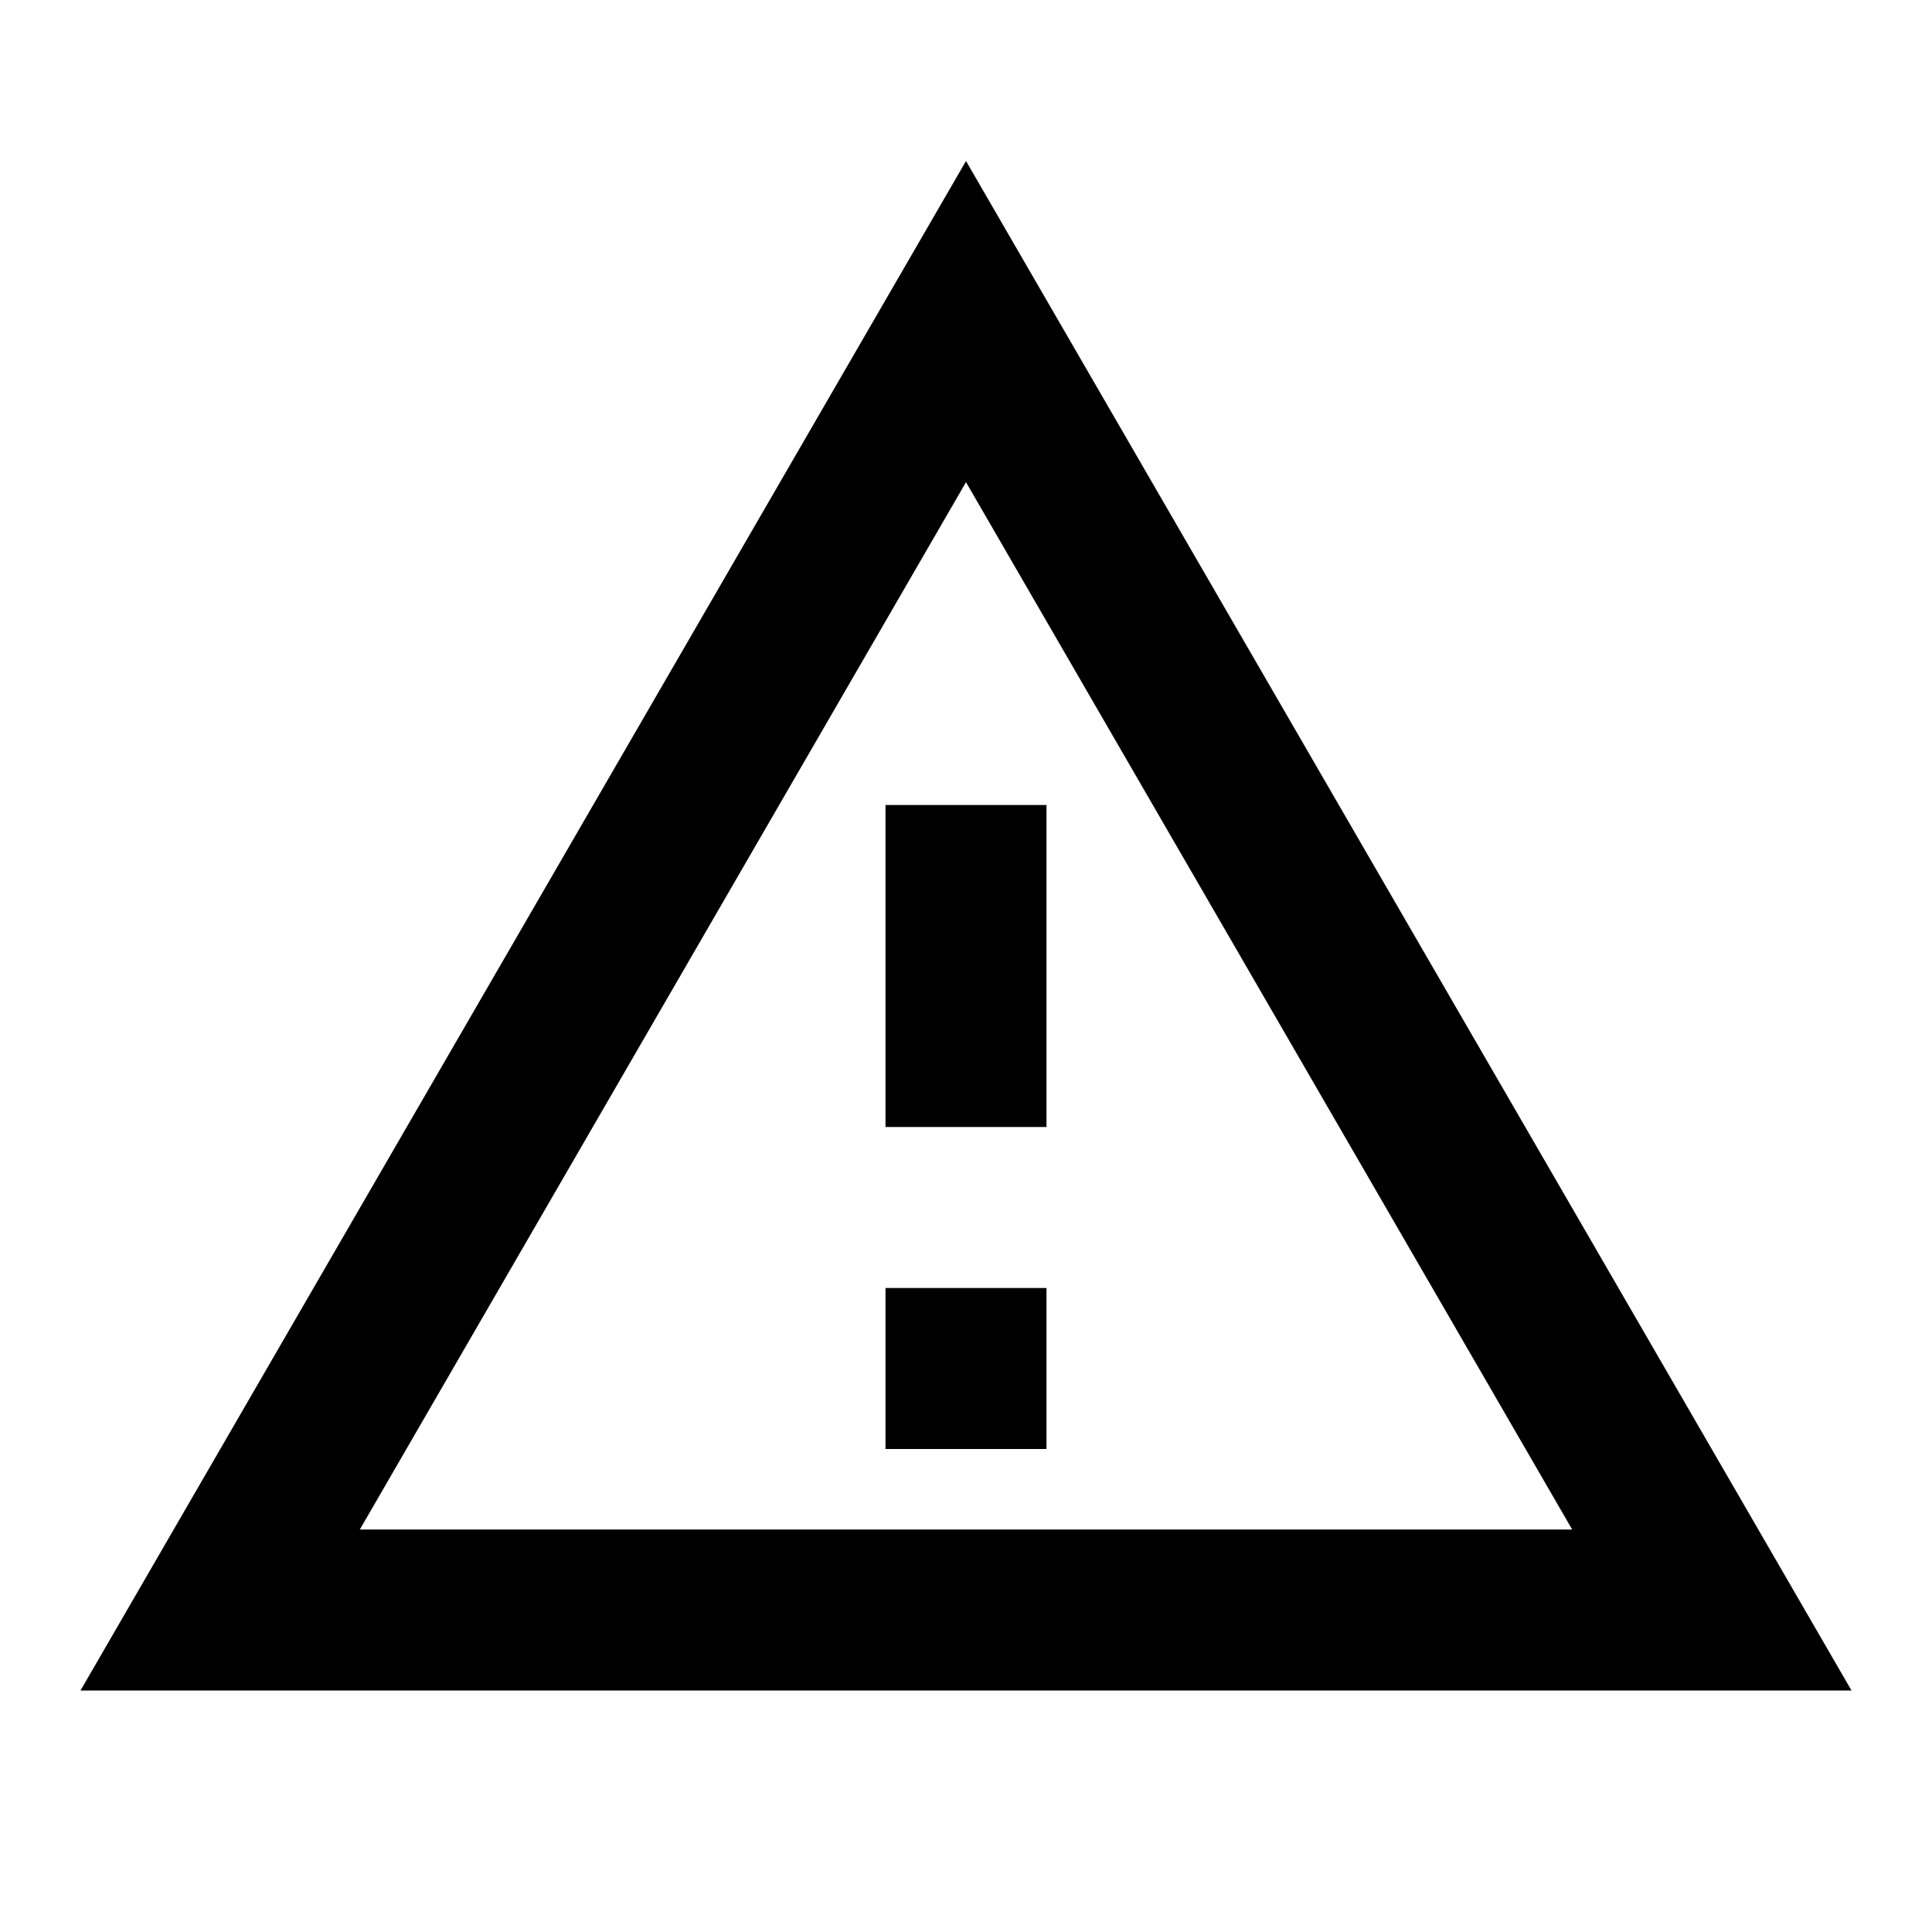
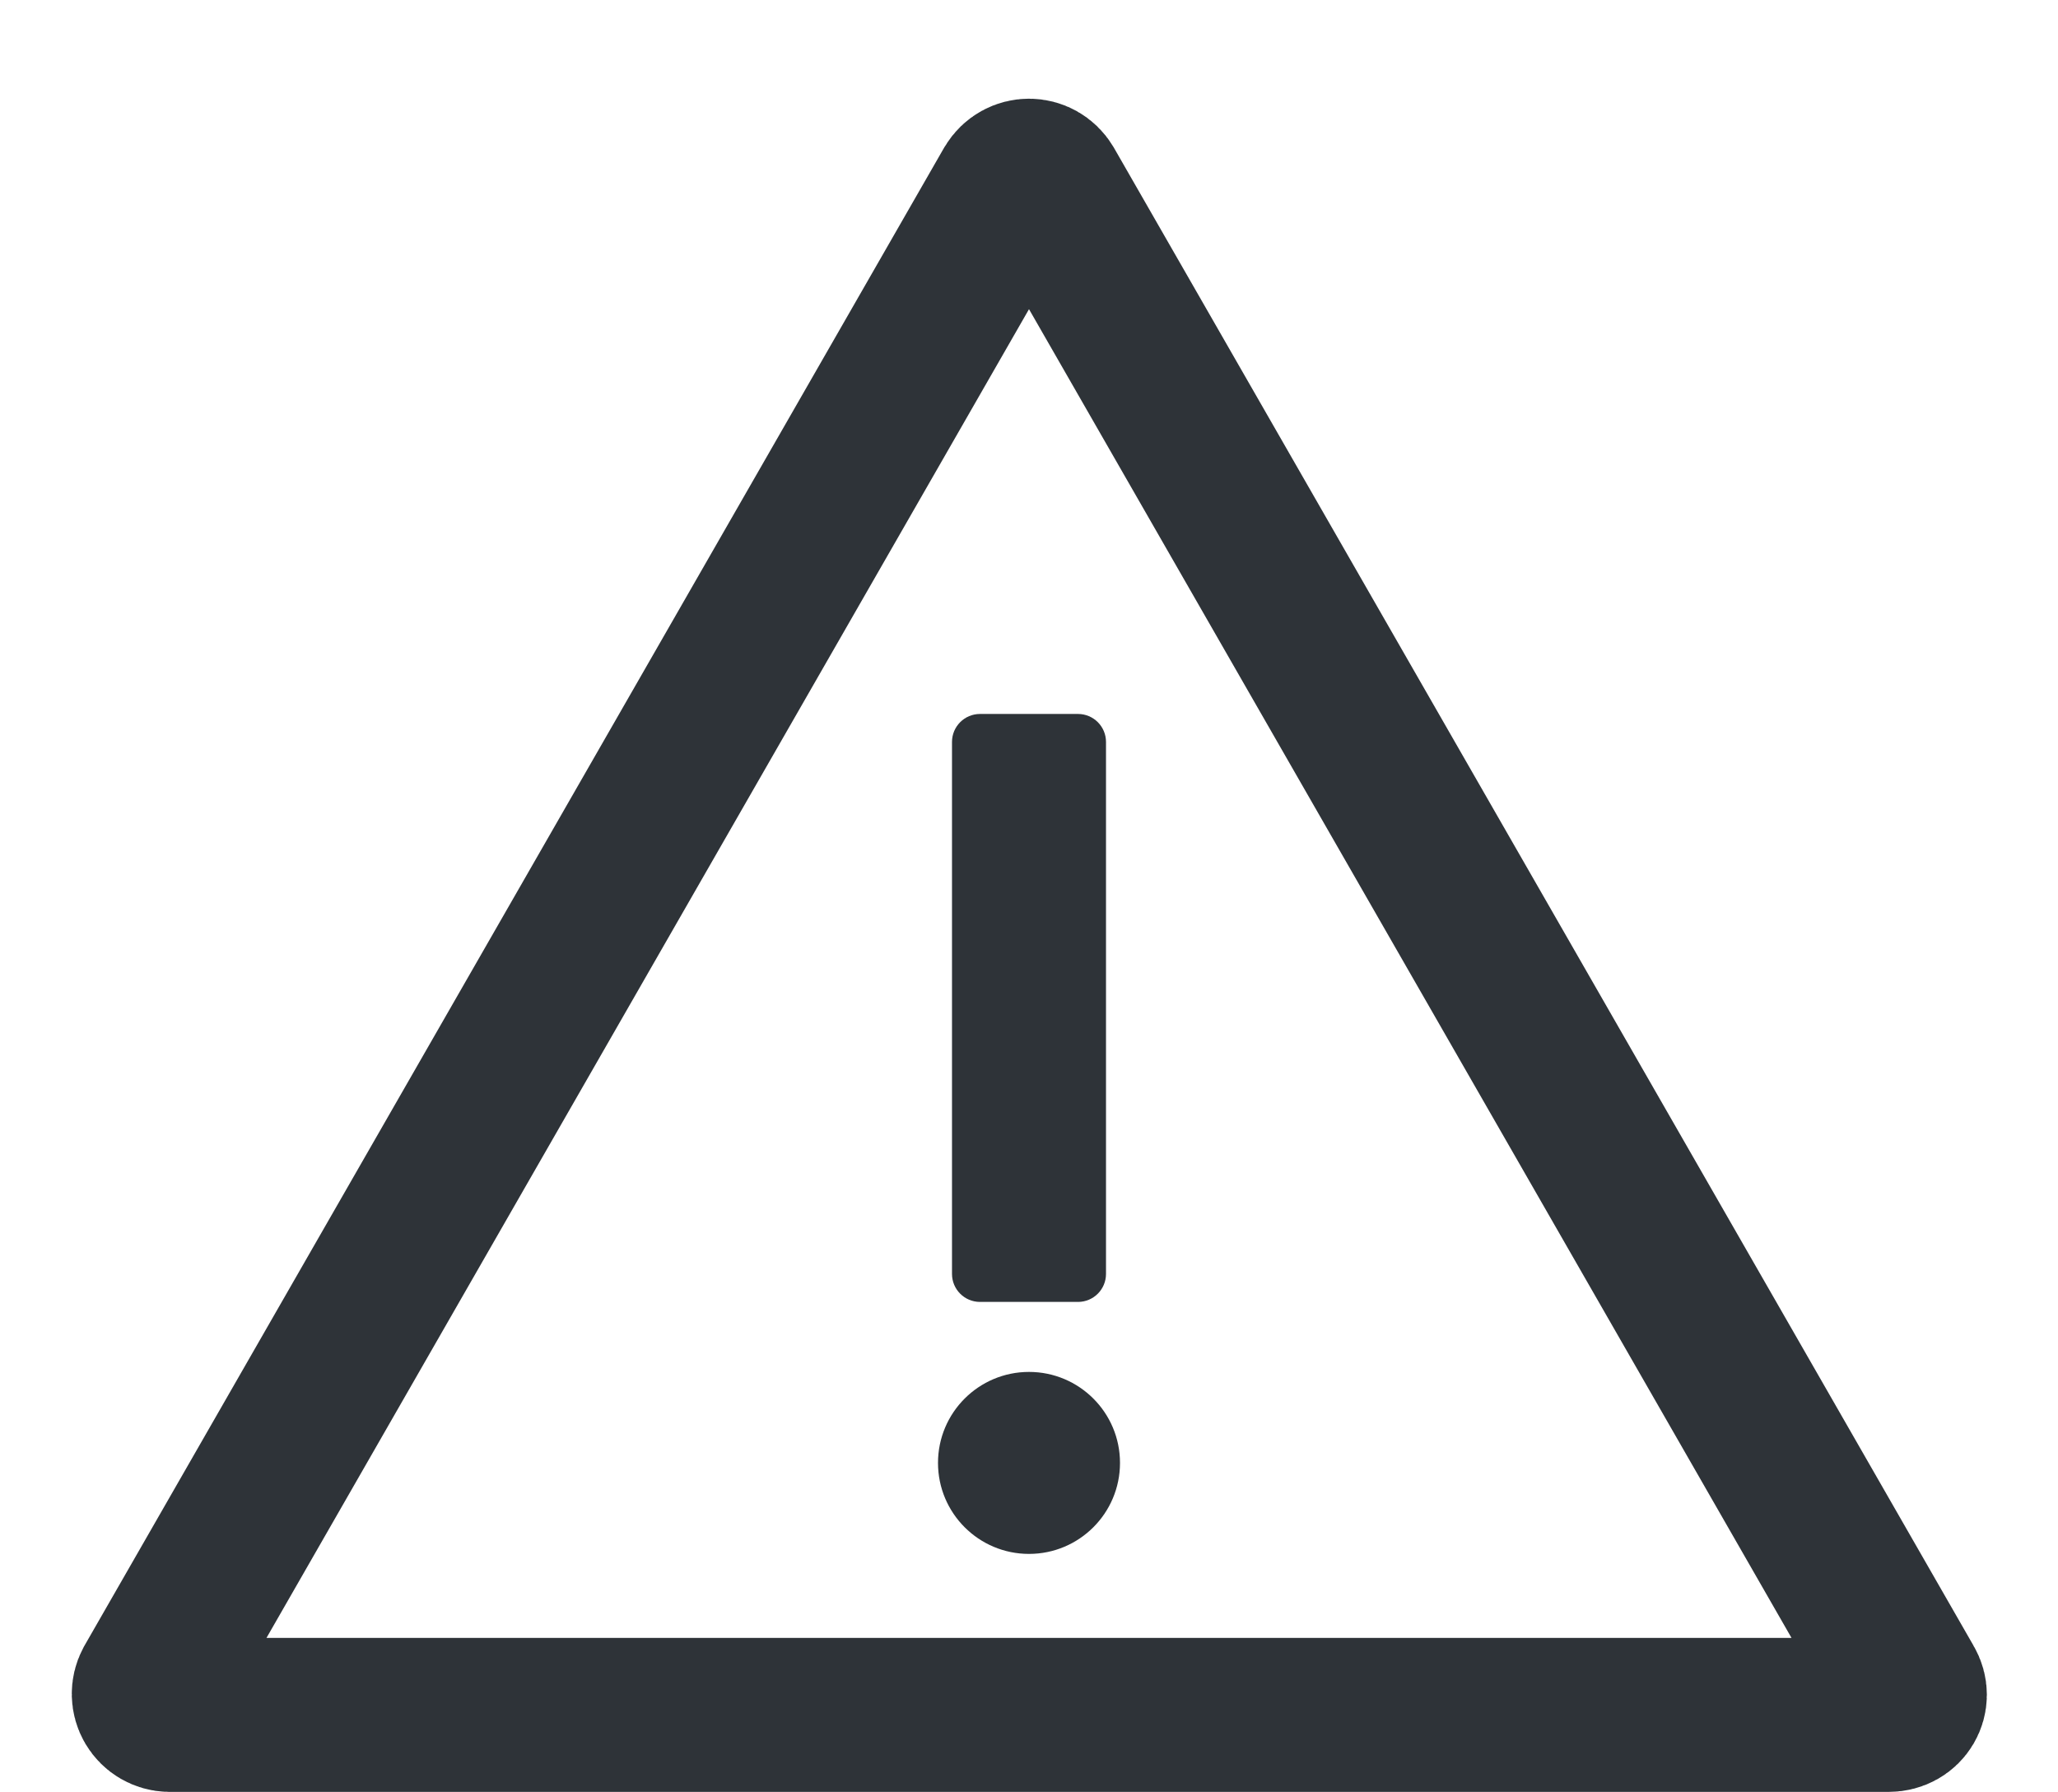
- <svg xmlns="http://www.w3.org/2000/svg" height="24" viewBox="0 0 24 24" width="24">
-   <path d="M0 0h24v24H0V0z" fill="none" />
-   <path d="M12 5.99L19.53 19H4.47L12 5.99M12 2L1 21h22L12 2zm1 14h-2v2h2v-2zm0-6h-2v4h2v-4z" />
+ <svg xmlns="http://www.w3.org/2000/svg" width="147" height="128" fill="none">
+   <path d="M74.8 13.3l61.4 107c.6 1-.1 2.2-1.3 2.2H12.1a1.5 1.5 0 01-1.3-2.2l61.4-107c.6-1 2-1 2.6 0z" stroke="#2E3338" stroke-width="11" />
+   <circle cx="73.5" cy="104.5" r="6.5" fill="#2E3338" />
+   <rect x="68" y="51" width="11" height="42" rx="2" fill="#2E3338" />
</svg>
